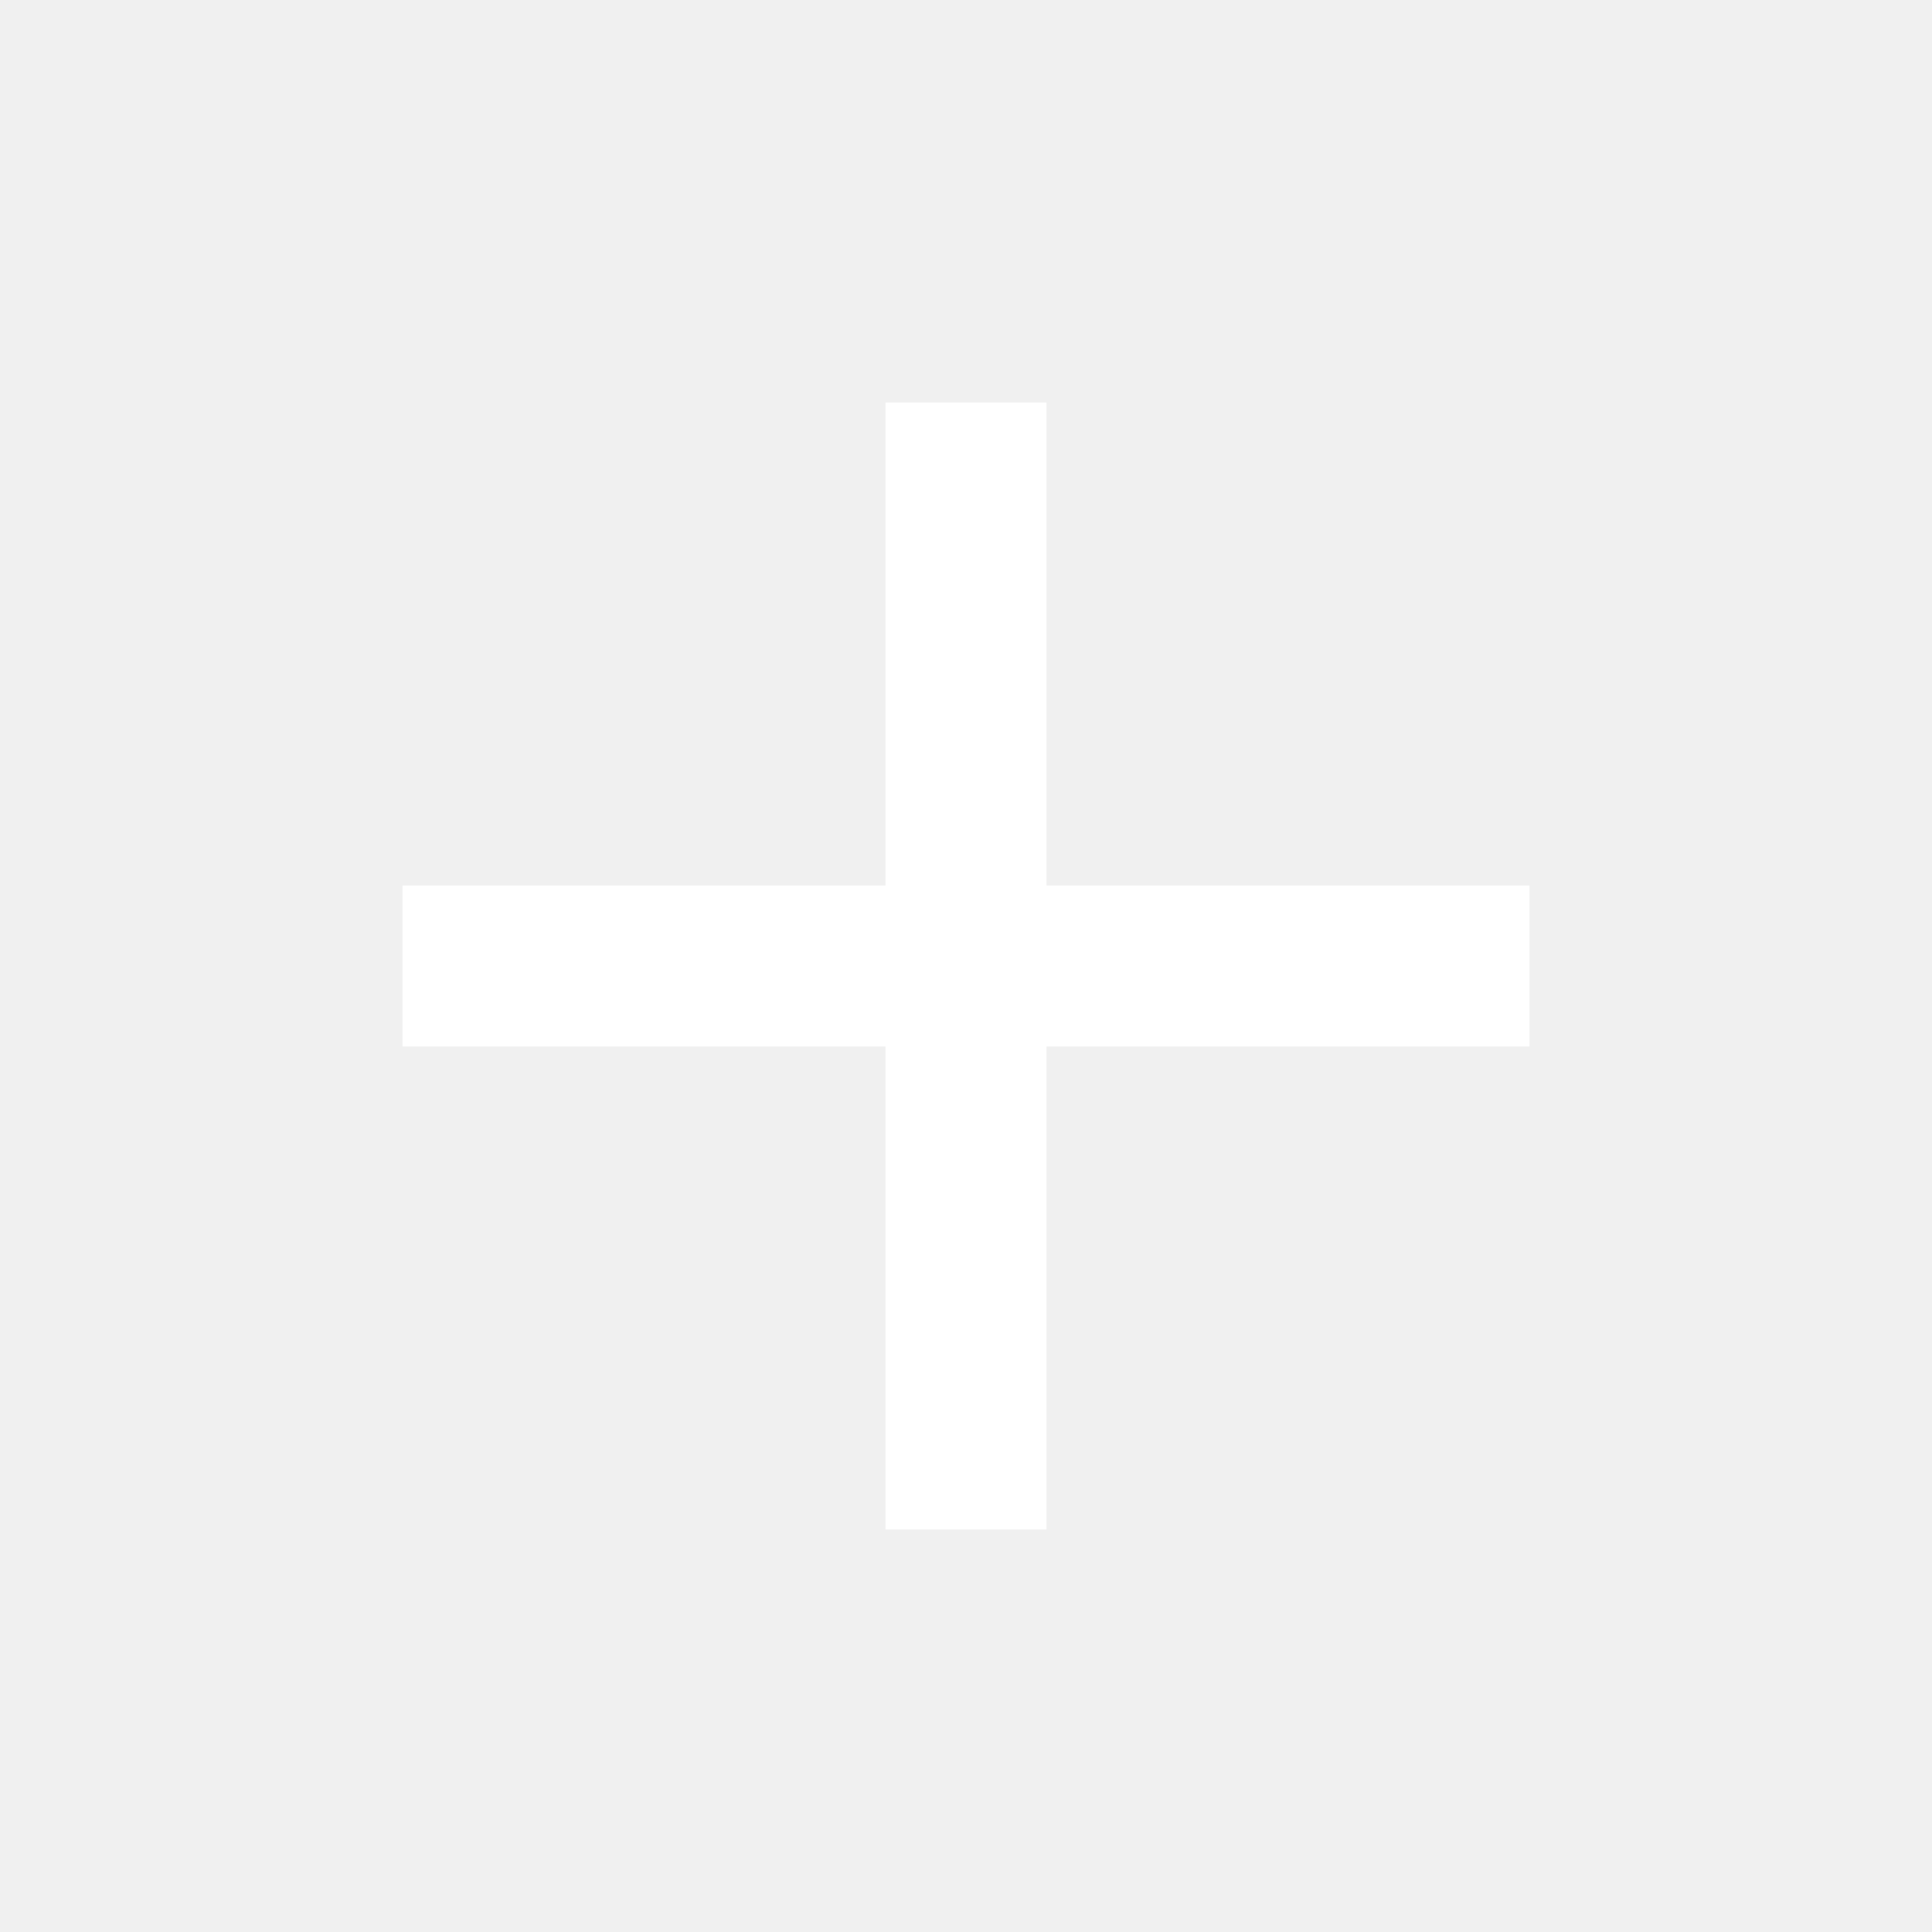
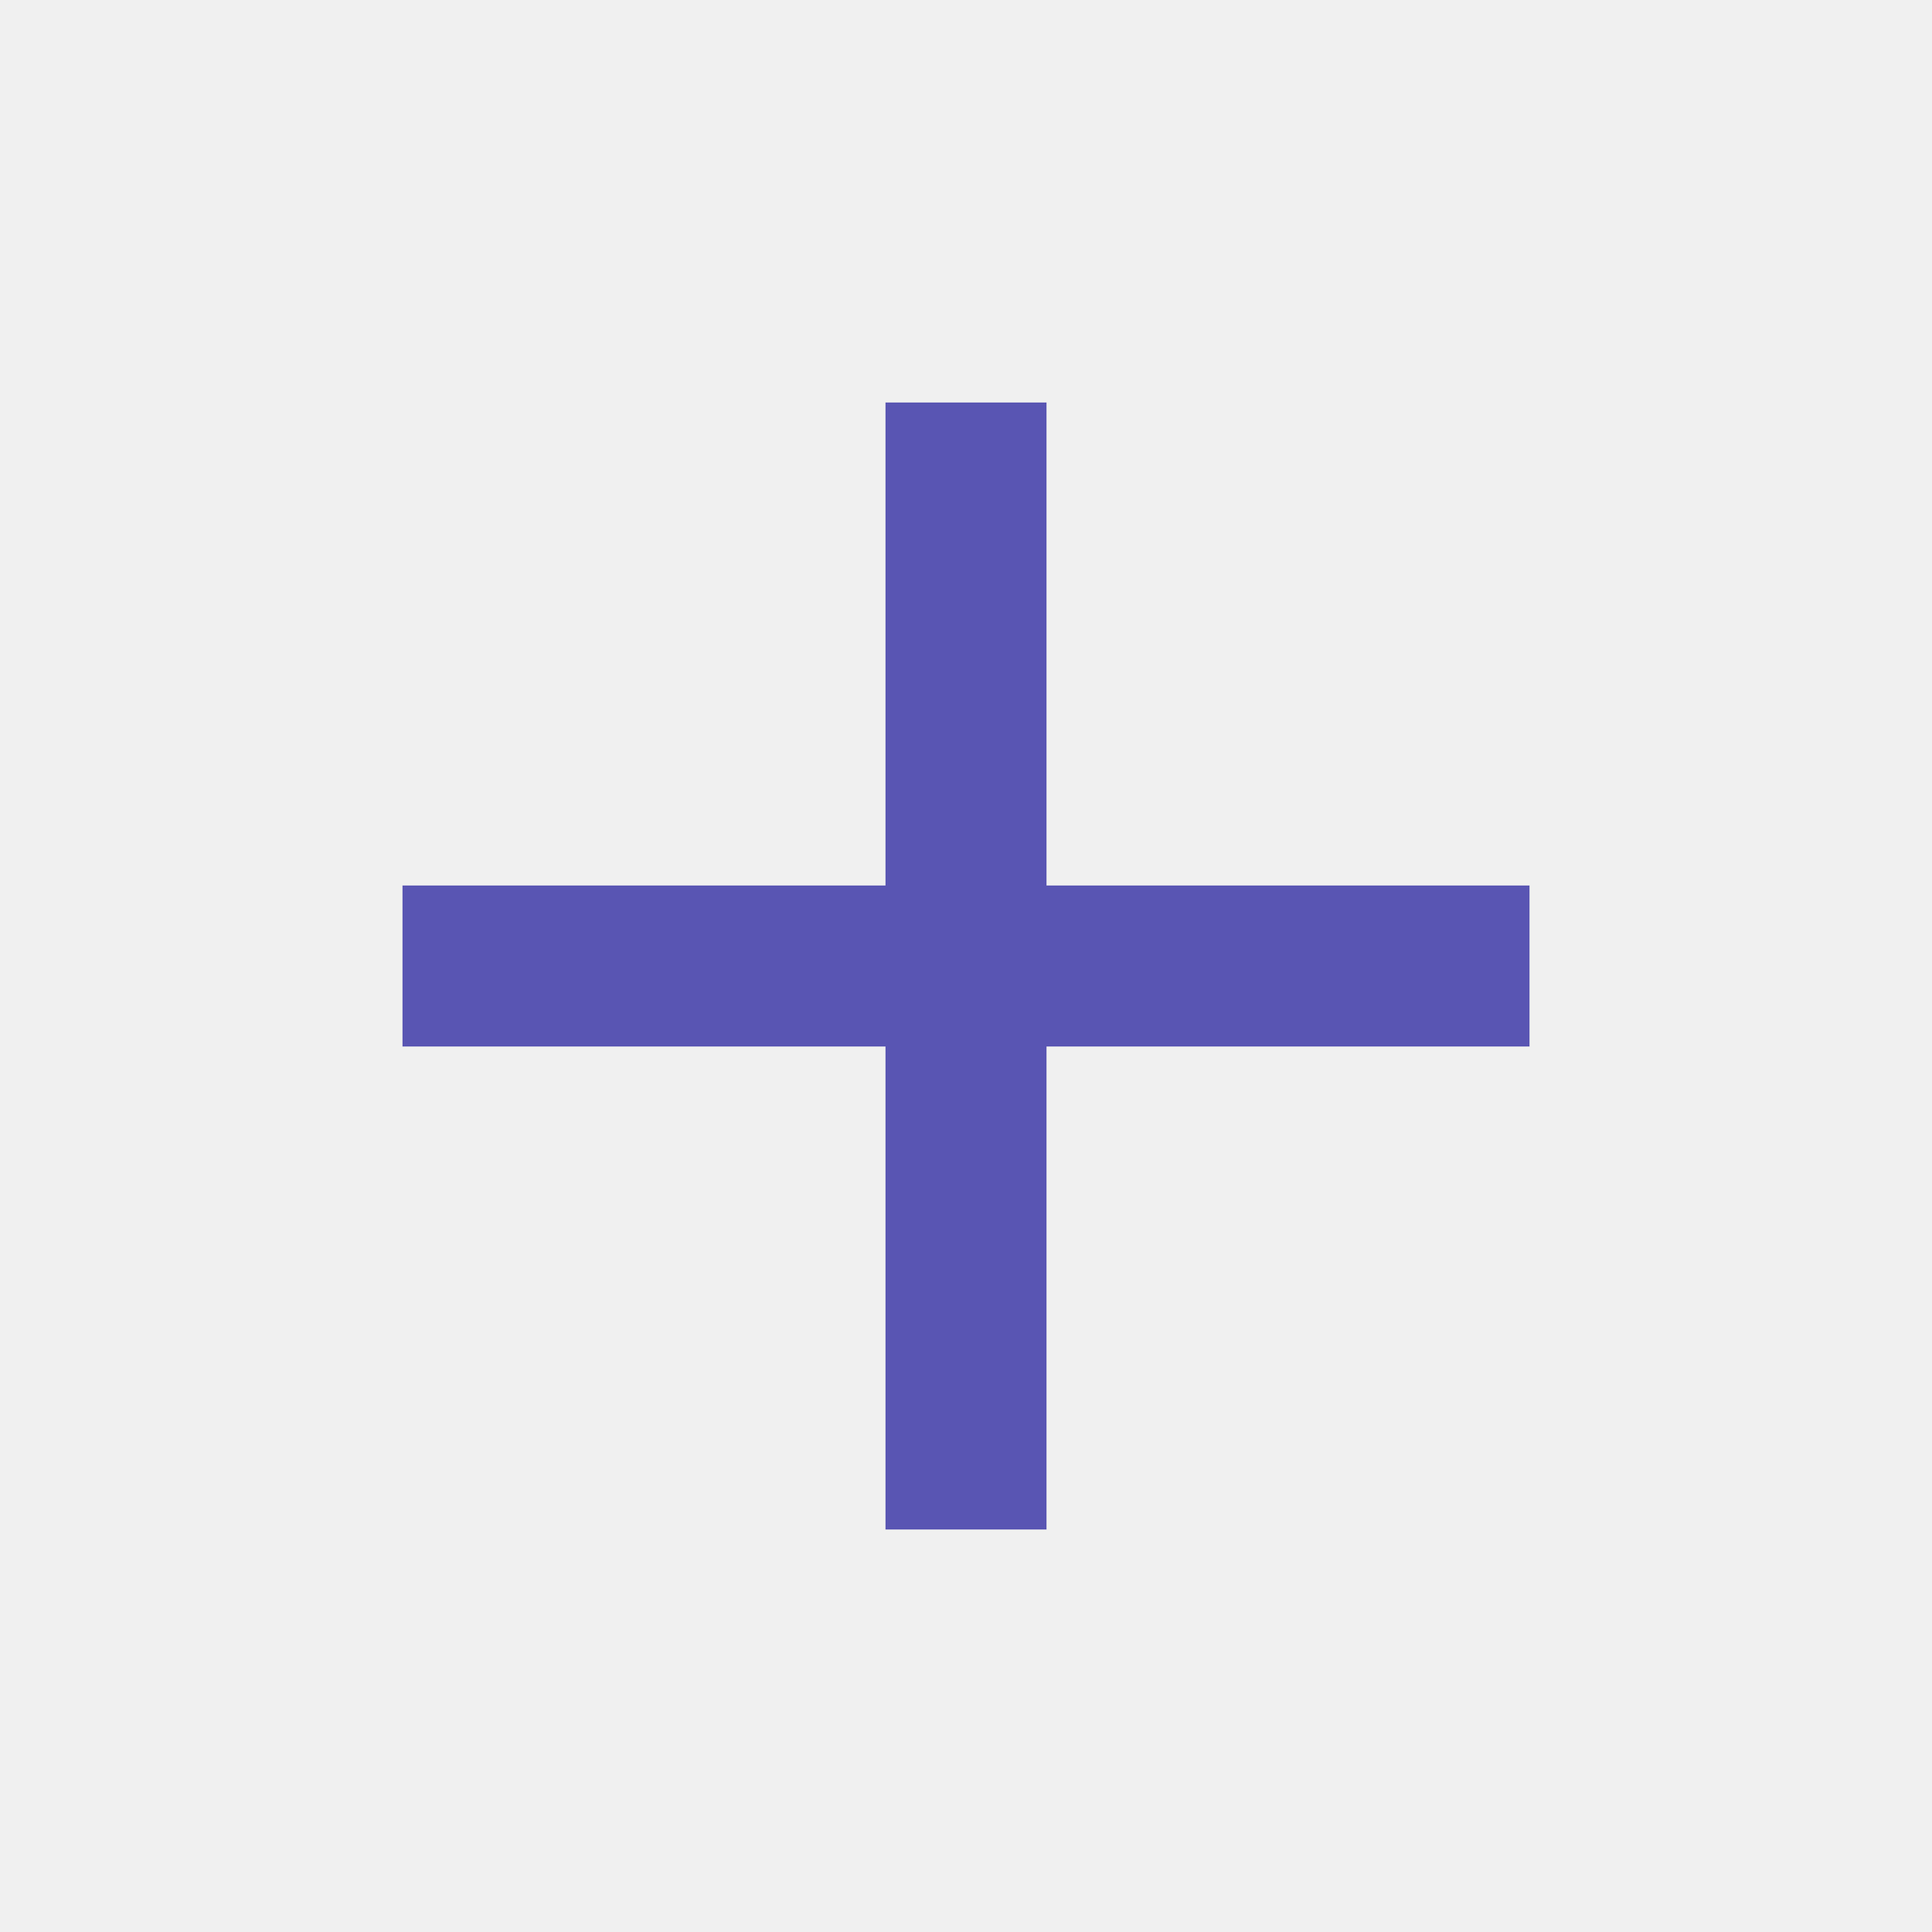
<svg xmlns="http://www.w3.org/2000/svg" width="24" height="24" viewBox="0 0 24 24" fill="none">
  <g id="add">
-     <path id="Vector" d="M19 13H13V19H11V13H5V11H11V5H13V11H19V13Z" fill="white" />
+     <path id="Vector" d="M19 13H13V19H11V13H5V11H11V5H13V11H19V13Z" fill="#5955b3" />
  </g>
</svg>
